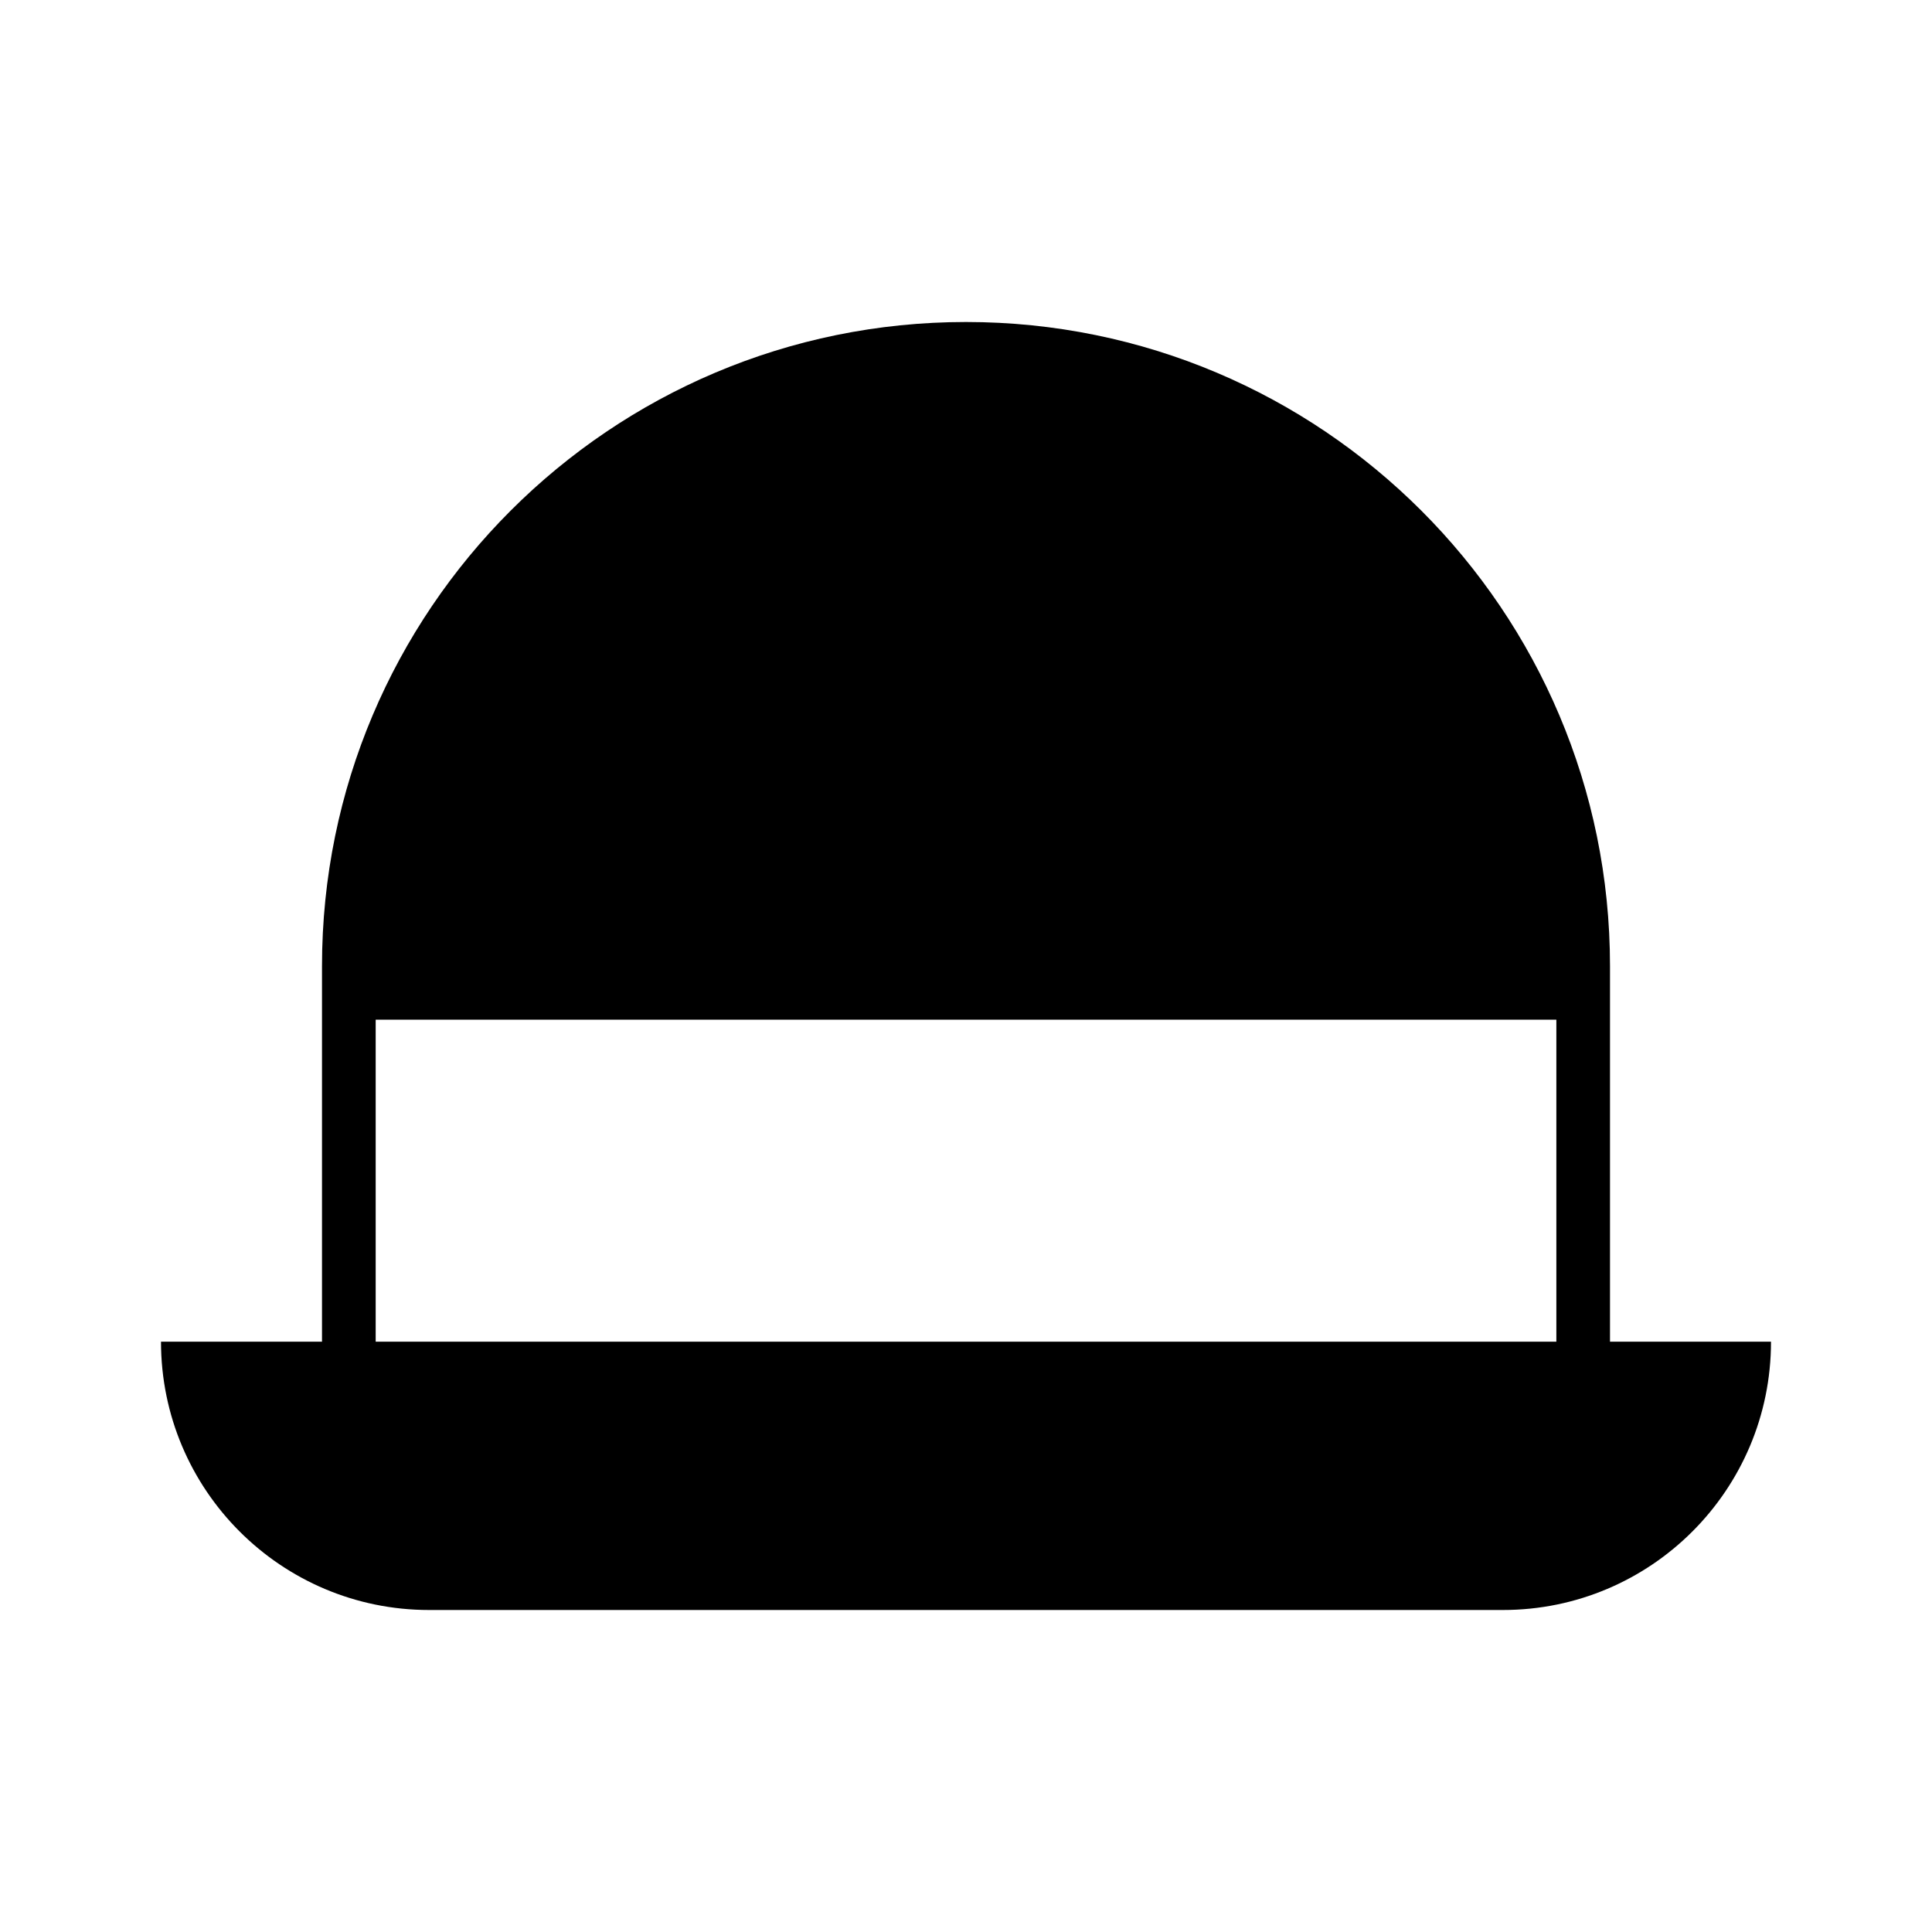
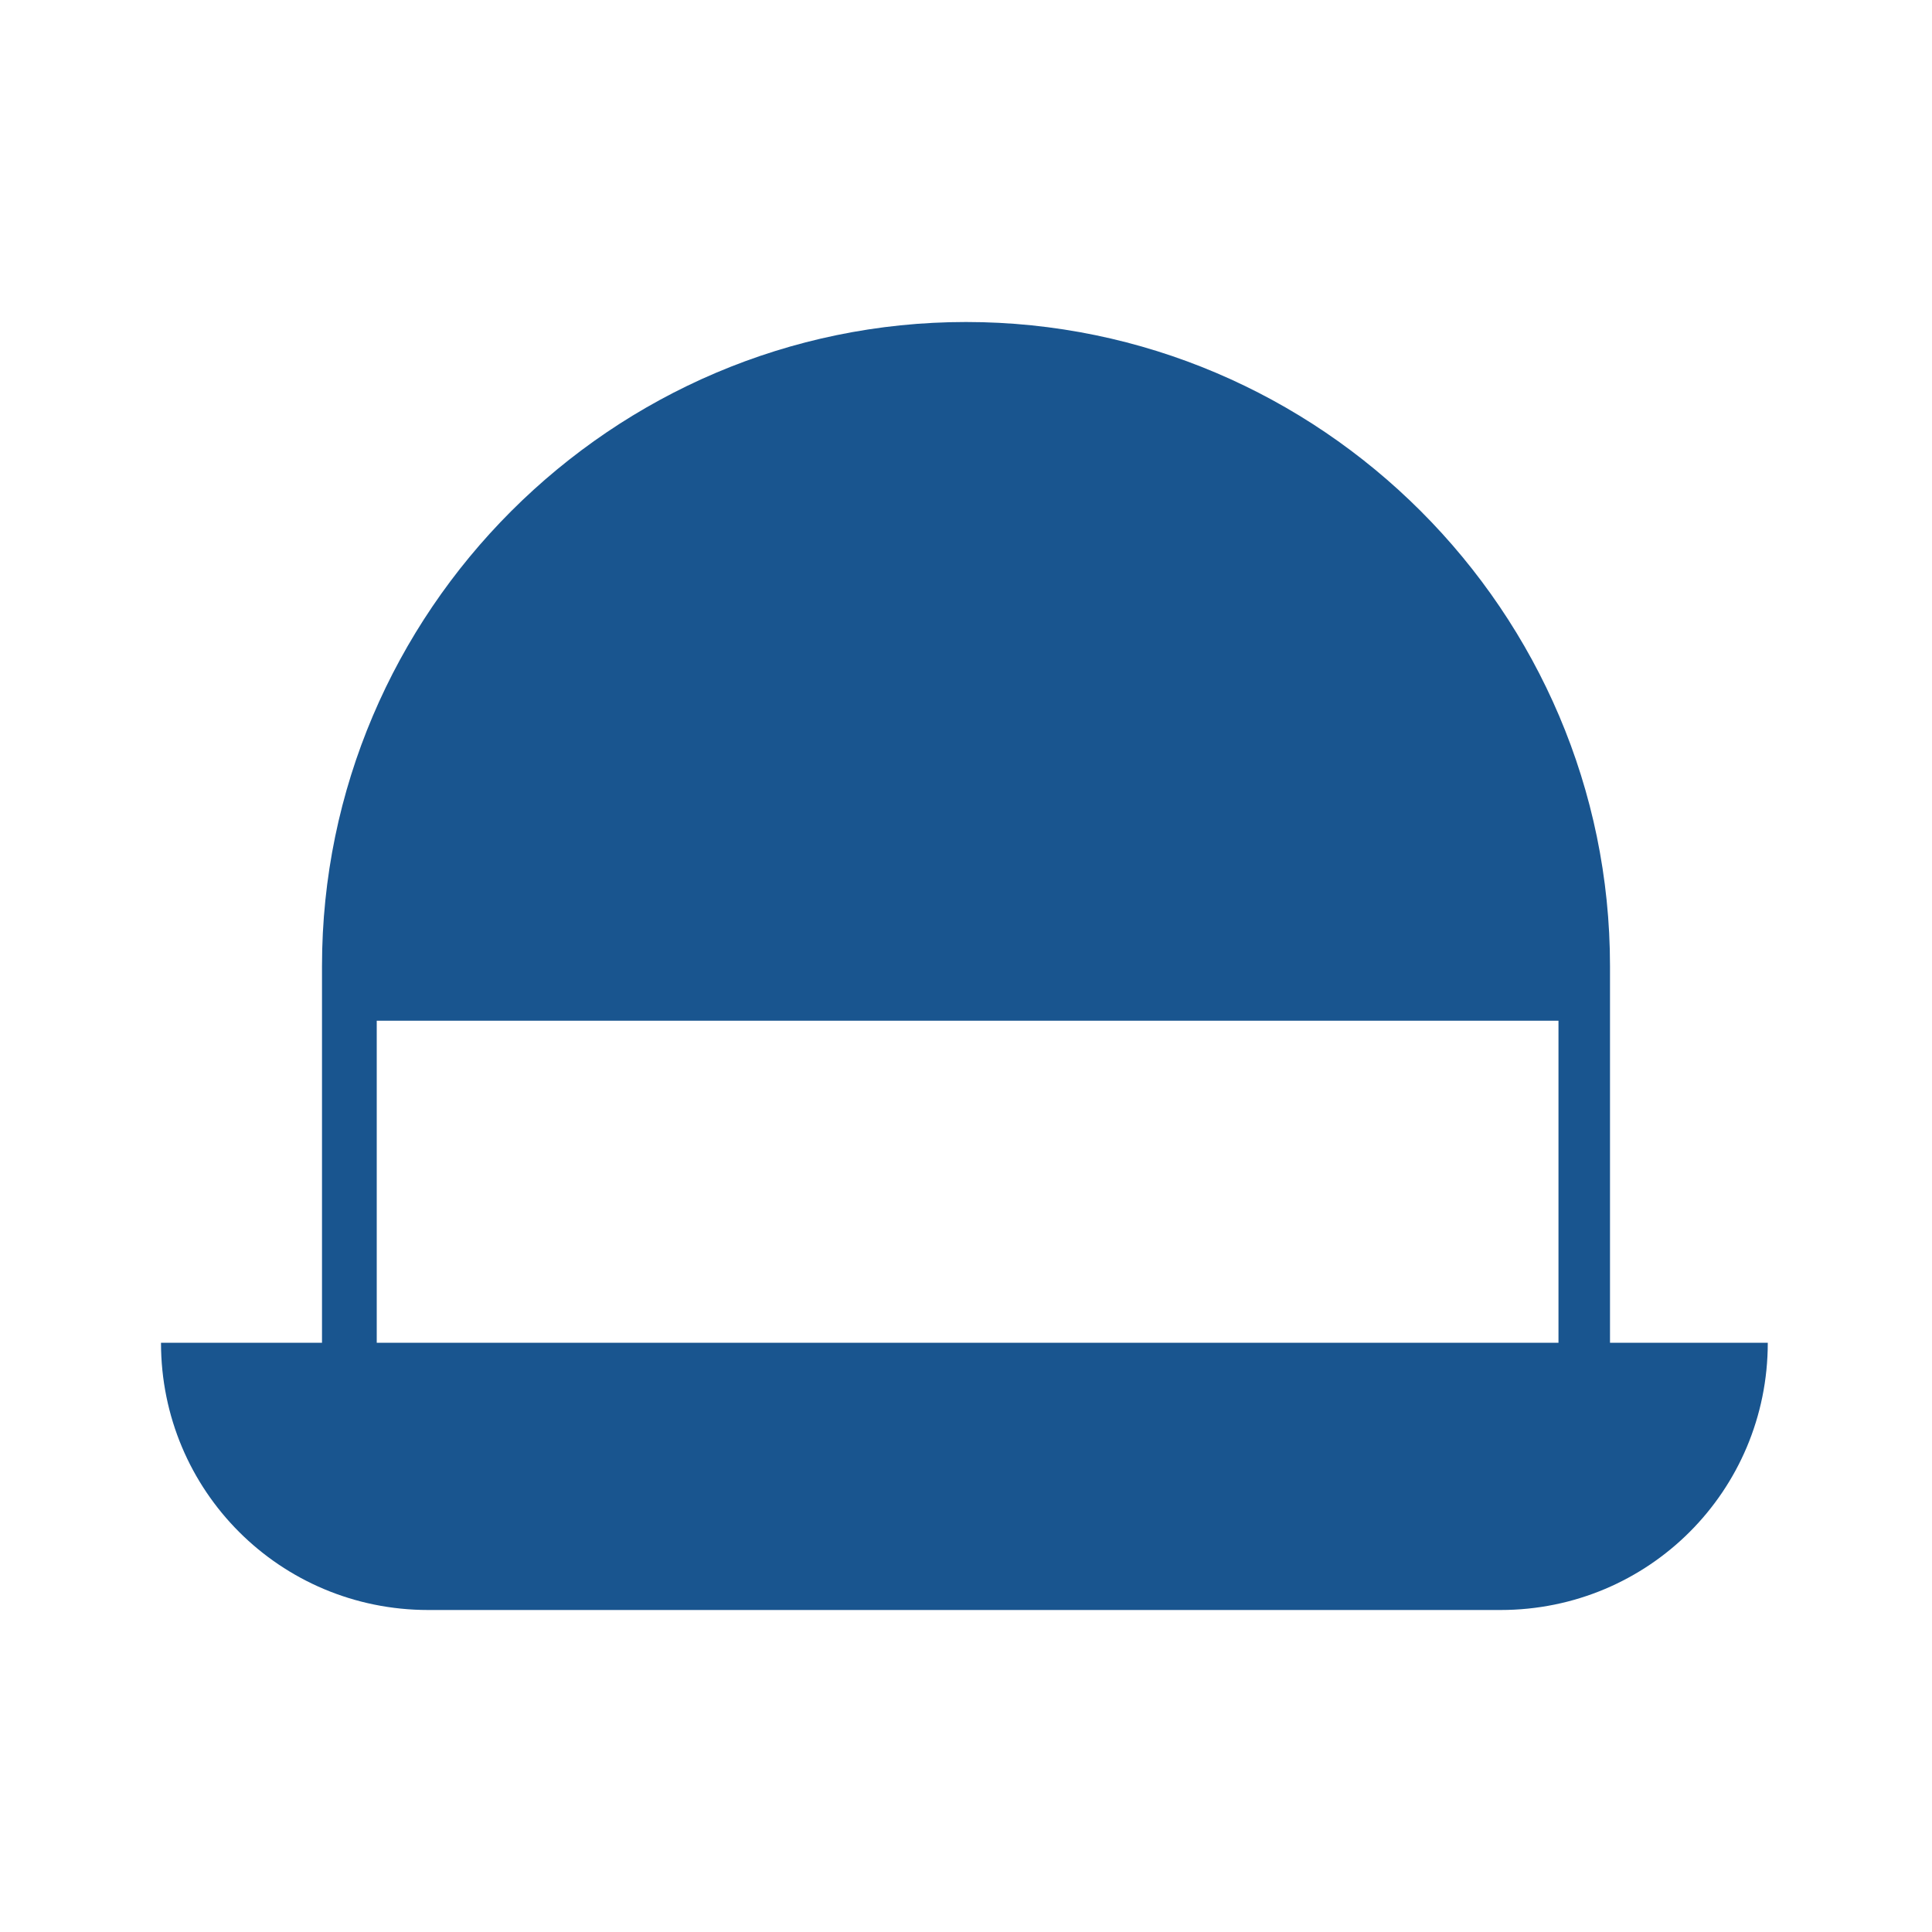
- <svg xmlns="http://www.w3.org/2000/svg" version="1.1" id="Layer_1" x="0px" y="0px" width="60px" height="60px" viewBox="0 0 60 60" enable-background="new 0 0 60 60" xml:space="preserve">
-   <path d="M50,41.667v-10V30c0-11.045-8.958-20-20-20s-20,8.955-20,20v1.667v10H5C5,46.275,8.735,50,13.325,50h33.35  C51.266,50,55,46.275,55,41.667H50z M11.667,41.667v-10h36.667v10H11.667z" />
+ <svg xmlns="http://www.w3.org/2000/svg" version="1.1" id="Layer_1" x="0px" y="0px" viewBox="0 0 60 60" style="enable-background:new 0 0 60 60;" xml:space="preserve">
+   <style type="text/css">
+ 	.st0{fill:#19558F;}
+ </style>
+   <path class="st0" d="M50,41.7v-10V30c0-11-9-20-20-20s-20,9-20,20v1.7v10H5c0,4.6,3.7,8.3,8.3,8.3h33.3c4.6,0,8.3-3.7,8.3-8.3H50z   M11.7,41.7v-10h36.7v10H11.7z" />
</svg>
